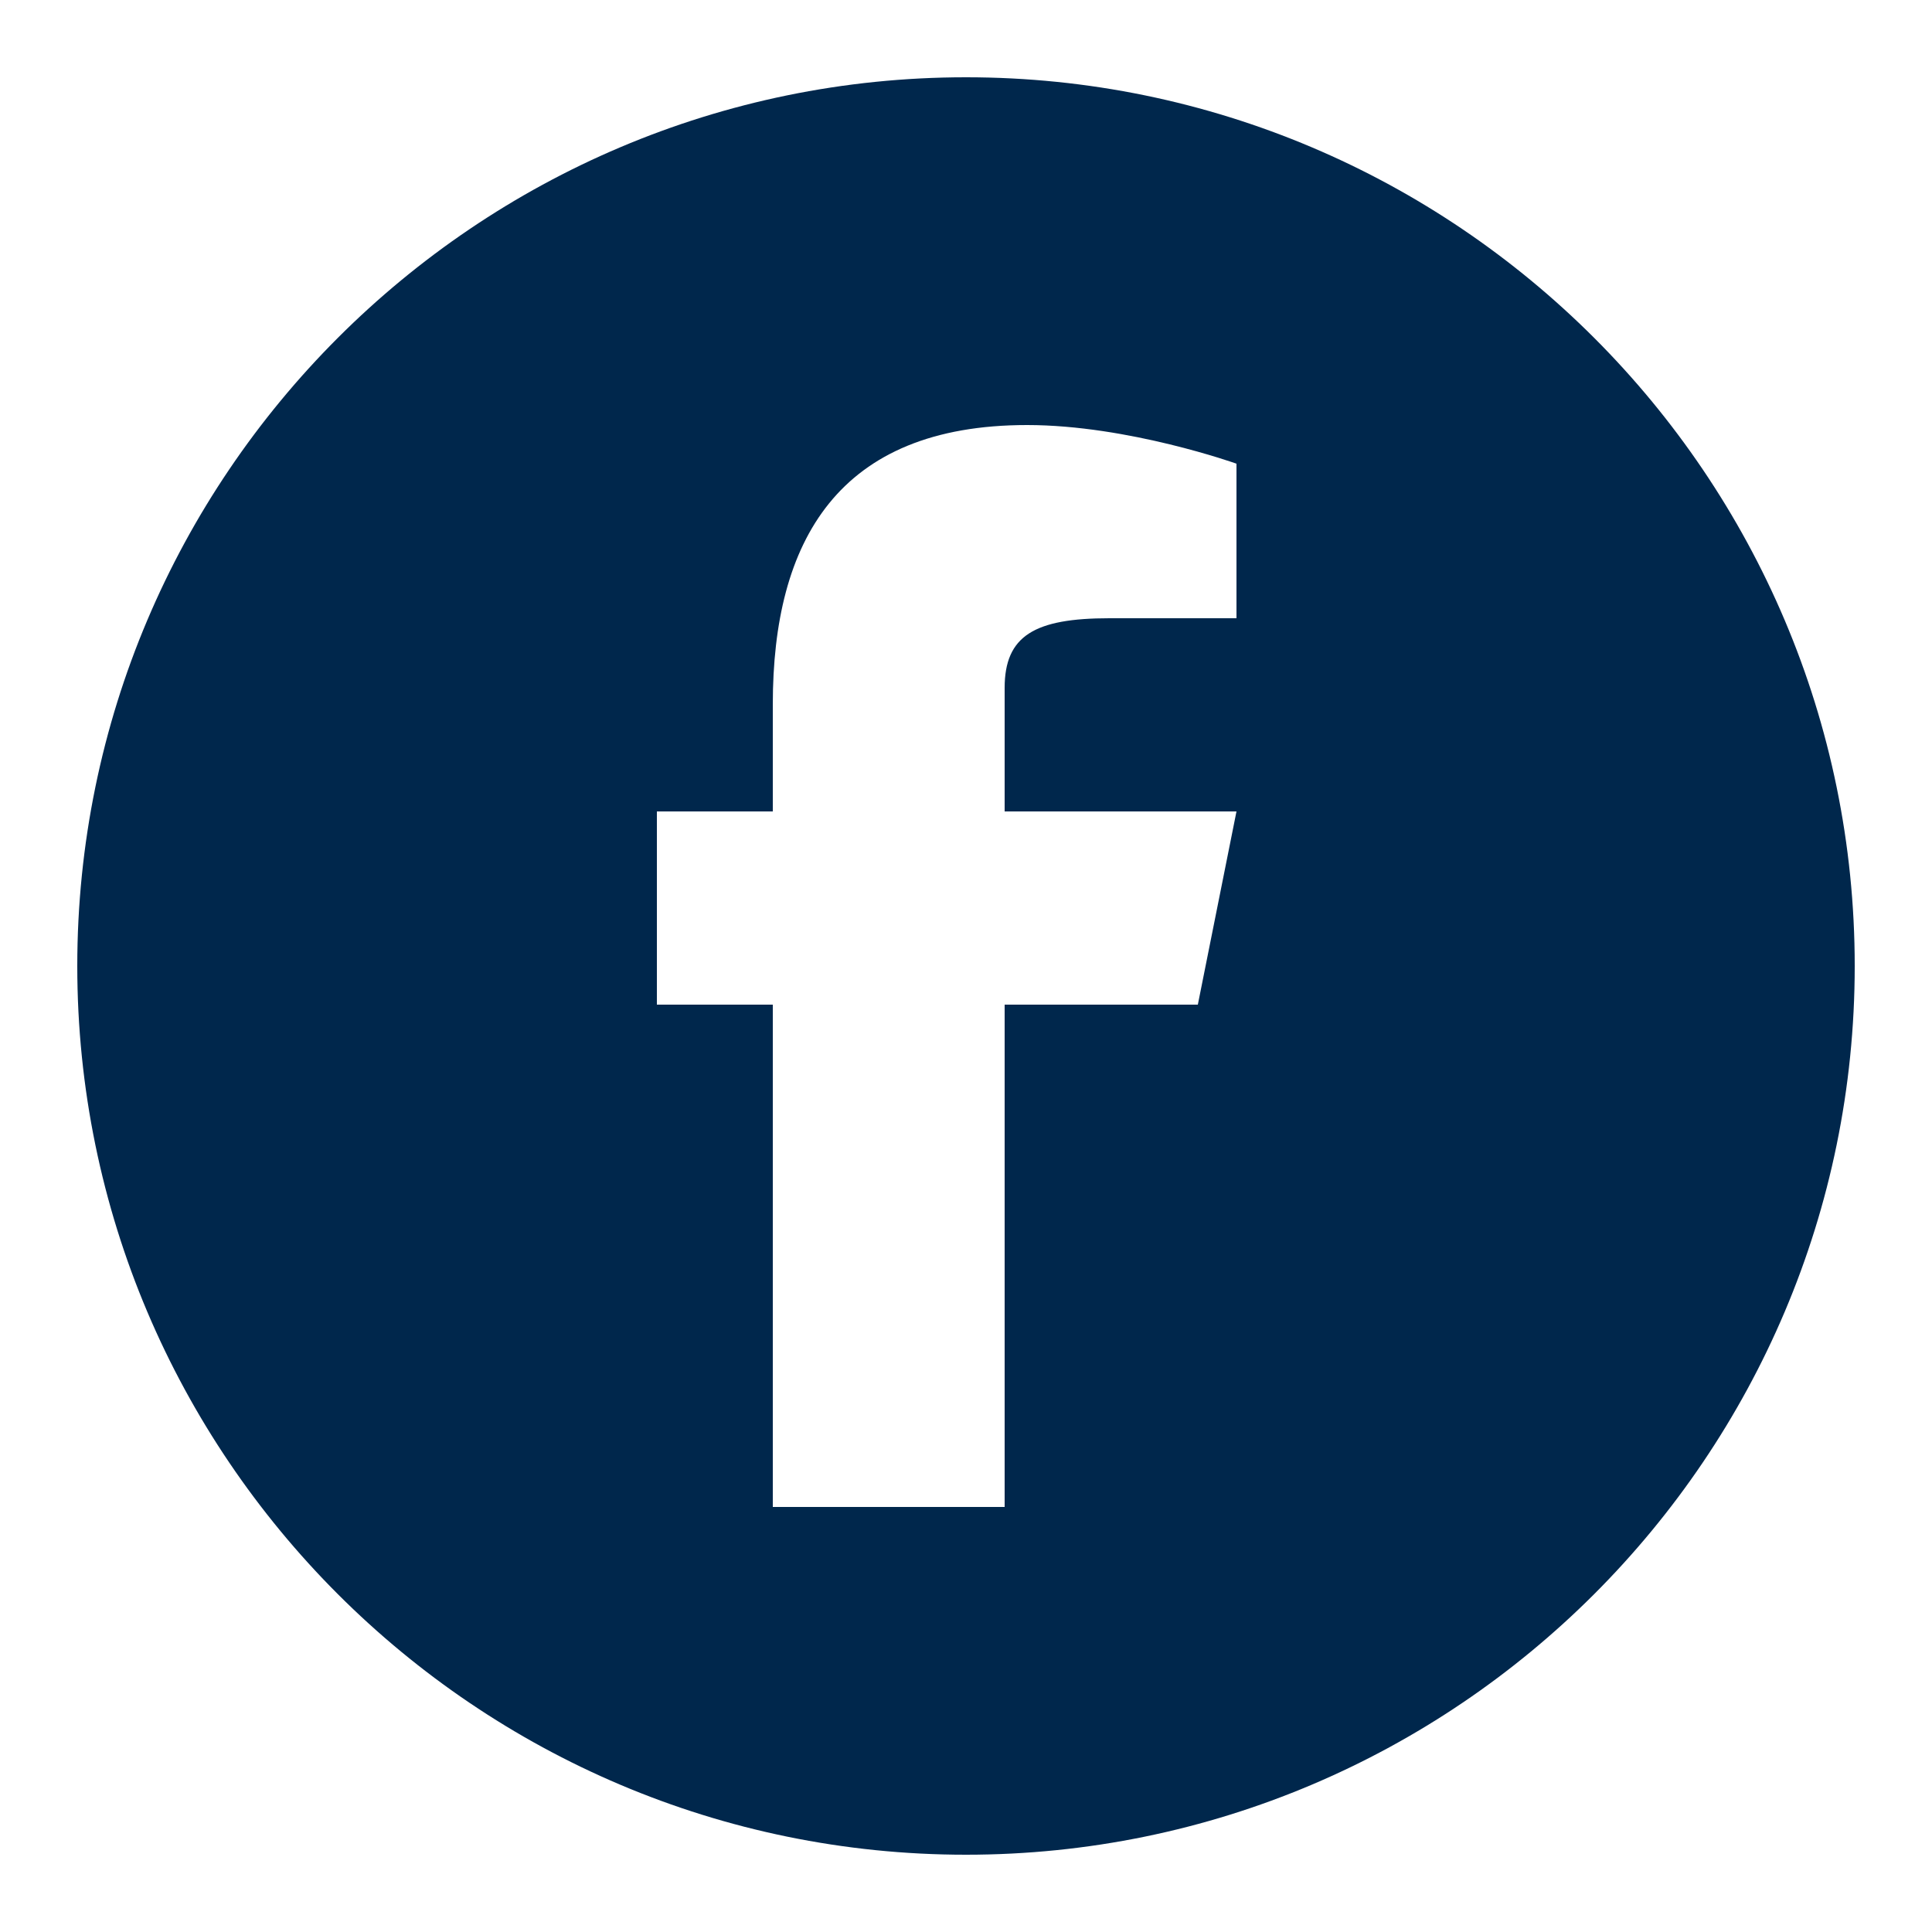
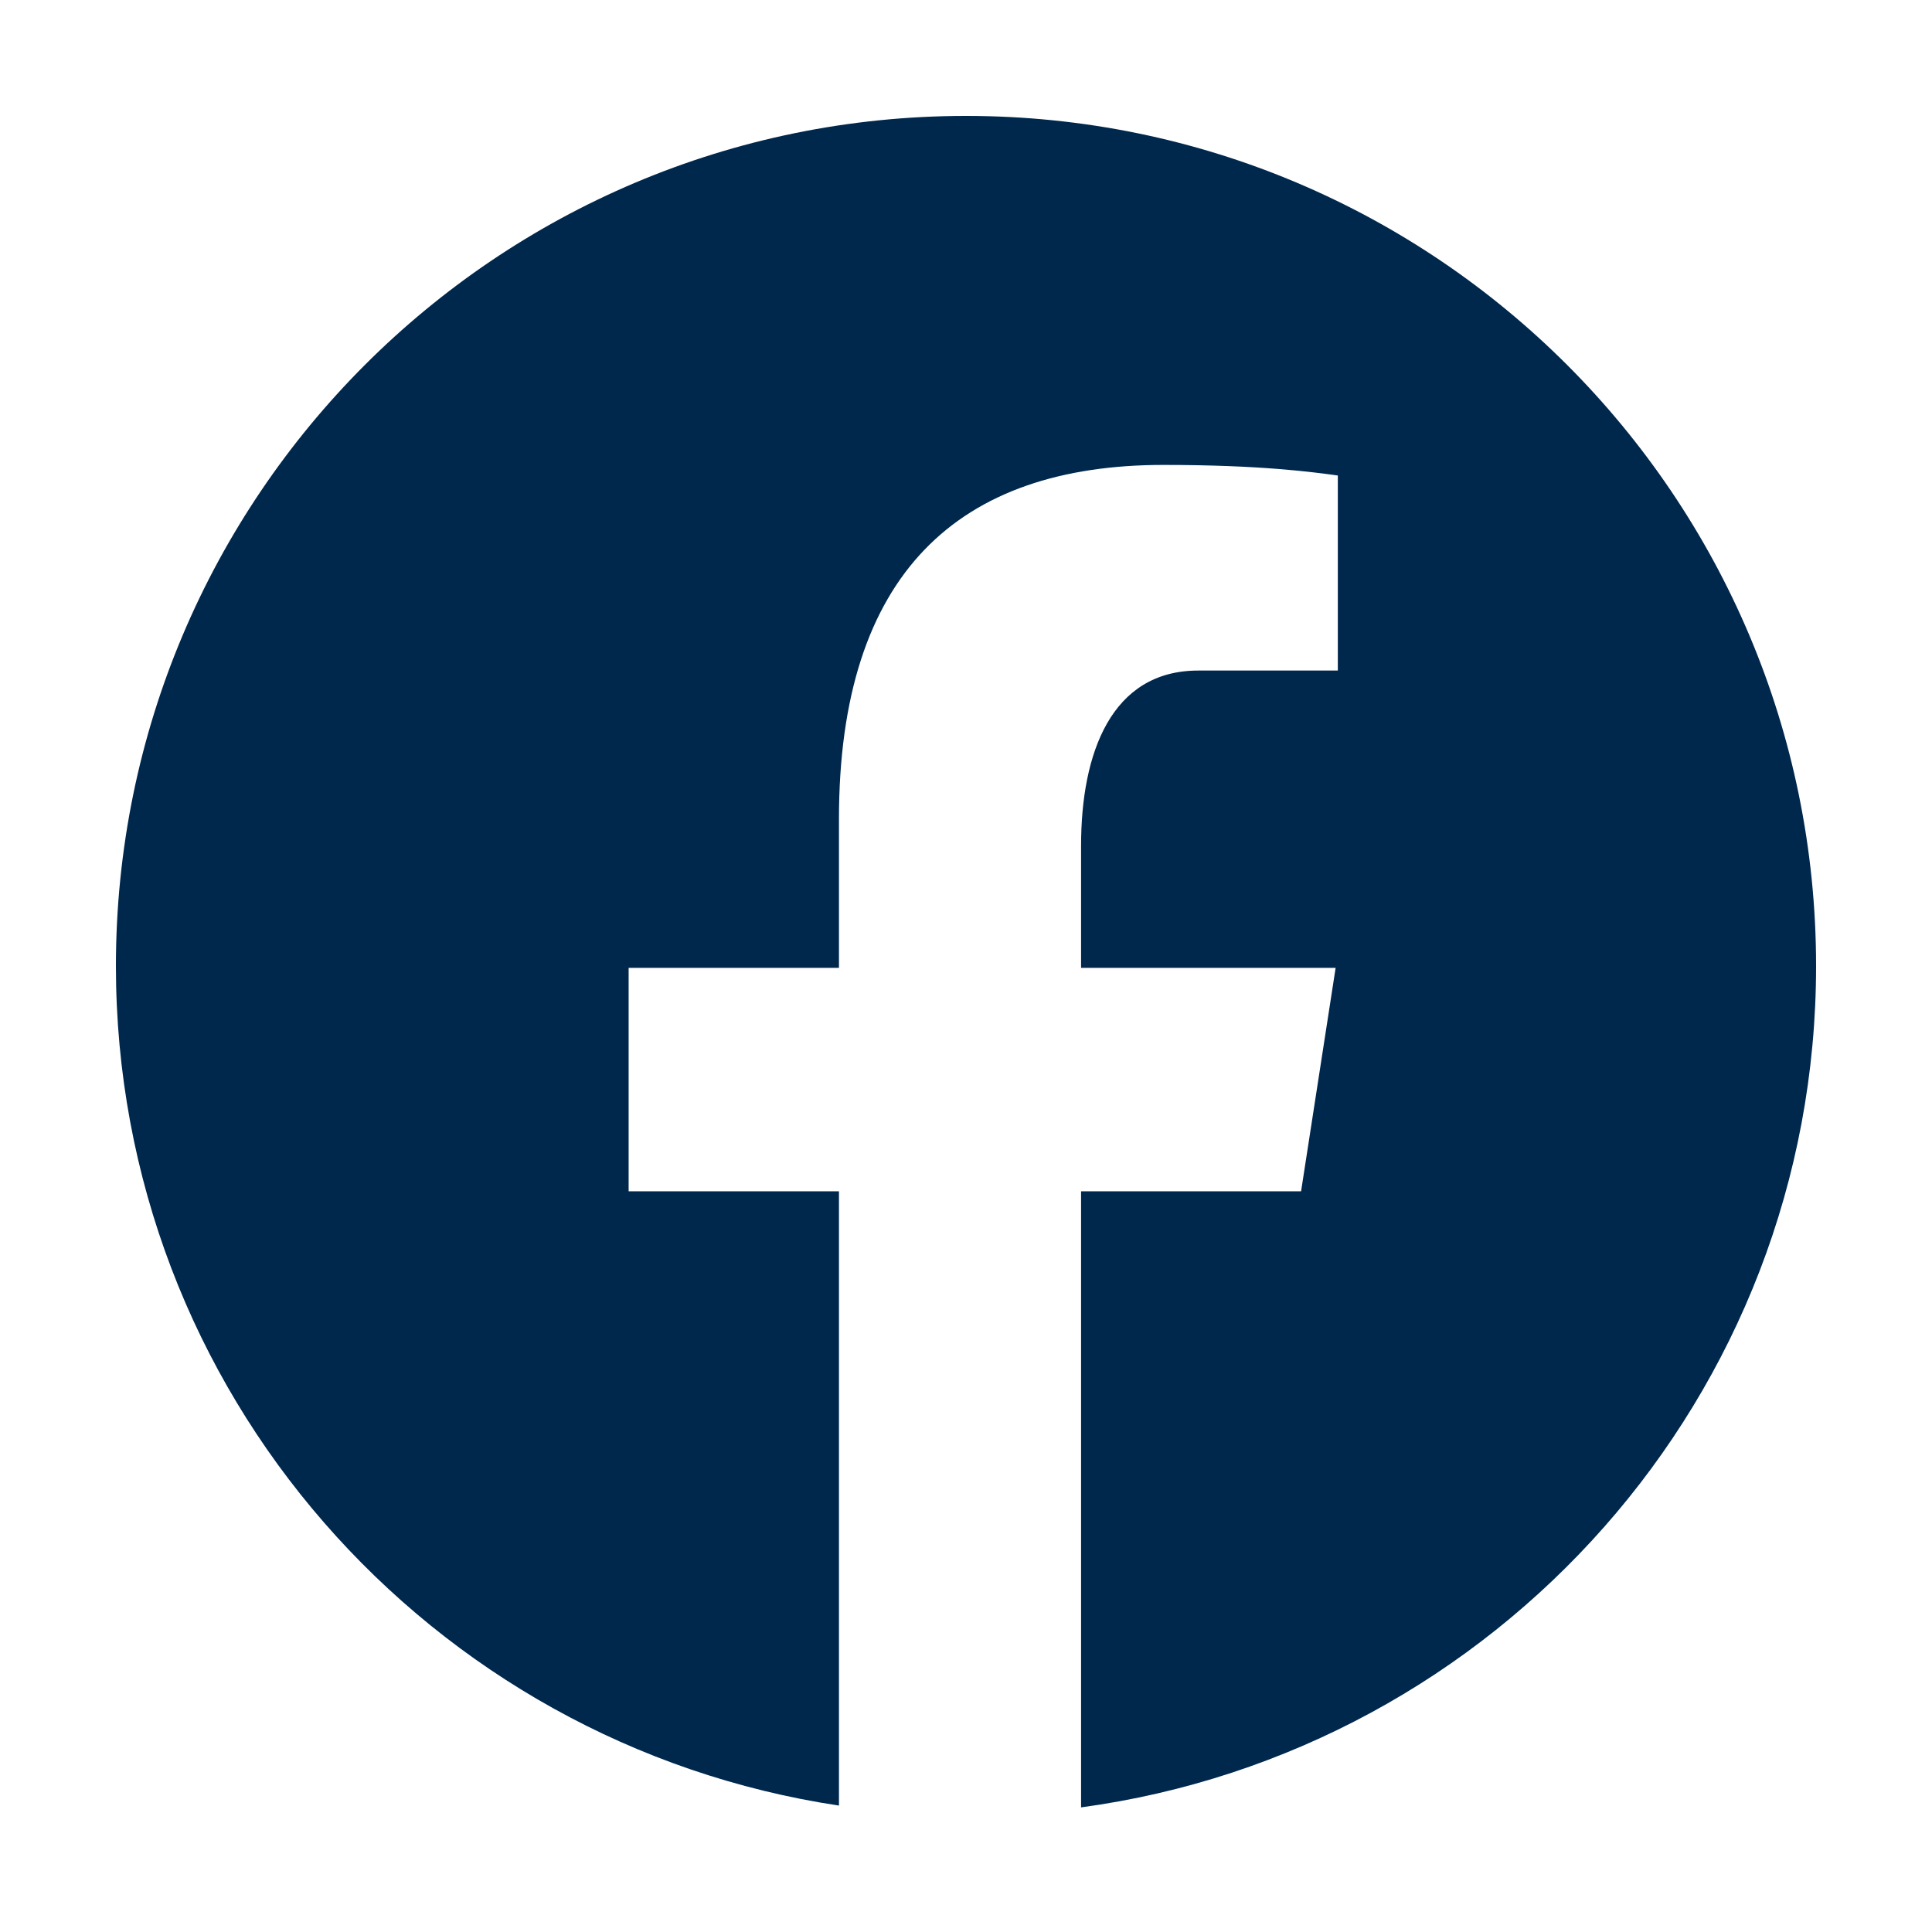
- <svg xmlns="http://www.w3.org/2000/svg" viewBox="0 0 50 50" width="50px" height="50px">
-   <g id="surface151640706">
-     <path style=" stroke:none;fill-rule:nonzero;fill:rgb(0%,15.294%,29.804%);fill-opacity:1;" d="M 25 2 C 12.316 2 2 12.316 2 25 C 2 37.684 12.316 48 25 48 C 37.684 48 48 37.684 48 25 C 48 12.316 37.684 2 25 2 Z M 32 16 L 28.711 16 C 26.773 16 26 16.453 26 17.805 L 26 21 L 32 21 L 31 26 L 26 26 L 26 39 L 20 39 L 20 26 L 17 26 L 17 21 L 20 21 L 20 18.227 C 20 14 21.688 11 26.582 11 C 29.203 11 32 12 32 12 Z M 32 16 " />
+ <svg xmlns="http://www.w3.org/2000/svg" viewBox="0 0 500 500" width="500px" height="500px">
+   <g id="surface201624293">
+     <path style=" stroke:none;fill-rule:nonzero;fill:rgb(0%,15.294%,29.804%);fill-opacity:1;" d="M 250 30 C 128.5 30 30 128.5 30 250 C 30 360.301 111.25 451.371 217.121 467.281 L 217.121 308.309 L 162.691 308.309 L 162.691 250.48 L 217.121 250.48 L 217.121 212 C 217.121 148.289 248.16 120.32 301.109 120.32 C 326.469 120.32 339.879 122.199 346.23 123.059 L 346.23 173.539 L 310.109 173.539 C 287.629 173.539 279.781 194.852 279.781 218.871 L 279.781 250.48 L 345.66 250.48 L 336.719 308.309 L 279.781 308.309 L 279.781 467.75 C 387.16 453.18 470 361.371 470 250 C 470 128.5 371.5 30 250 30 Z M 250 30 " />
  </g>
</svg>
